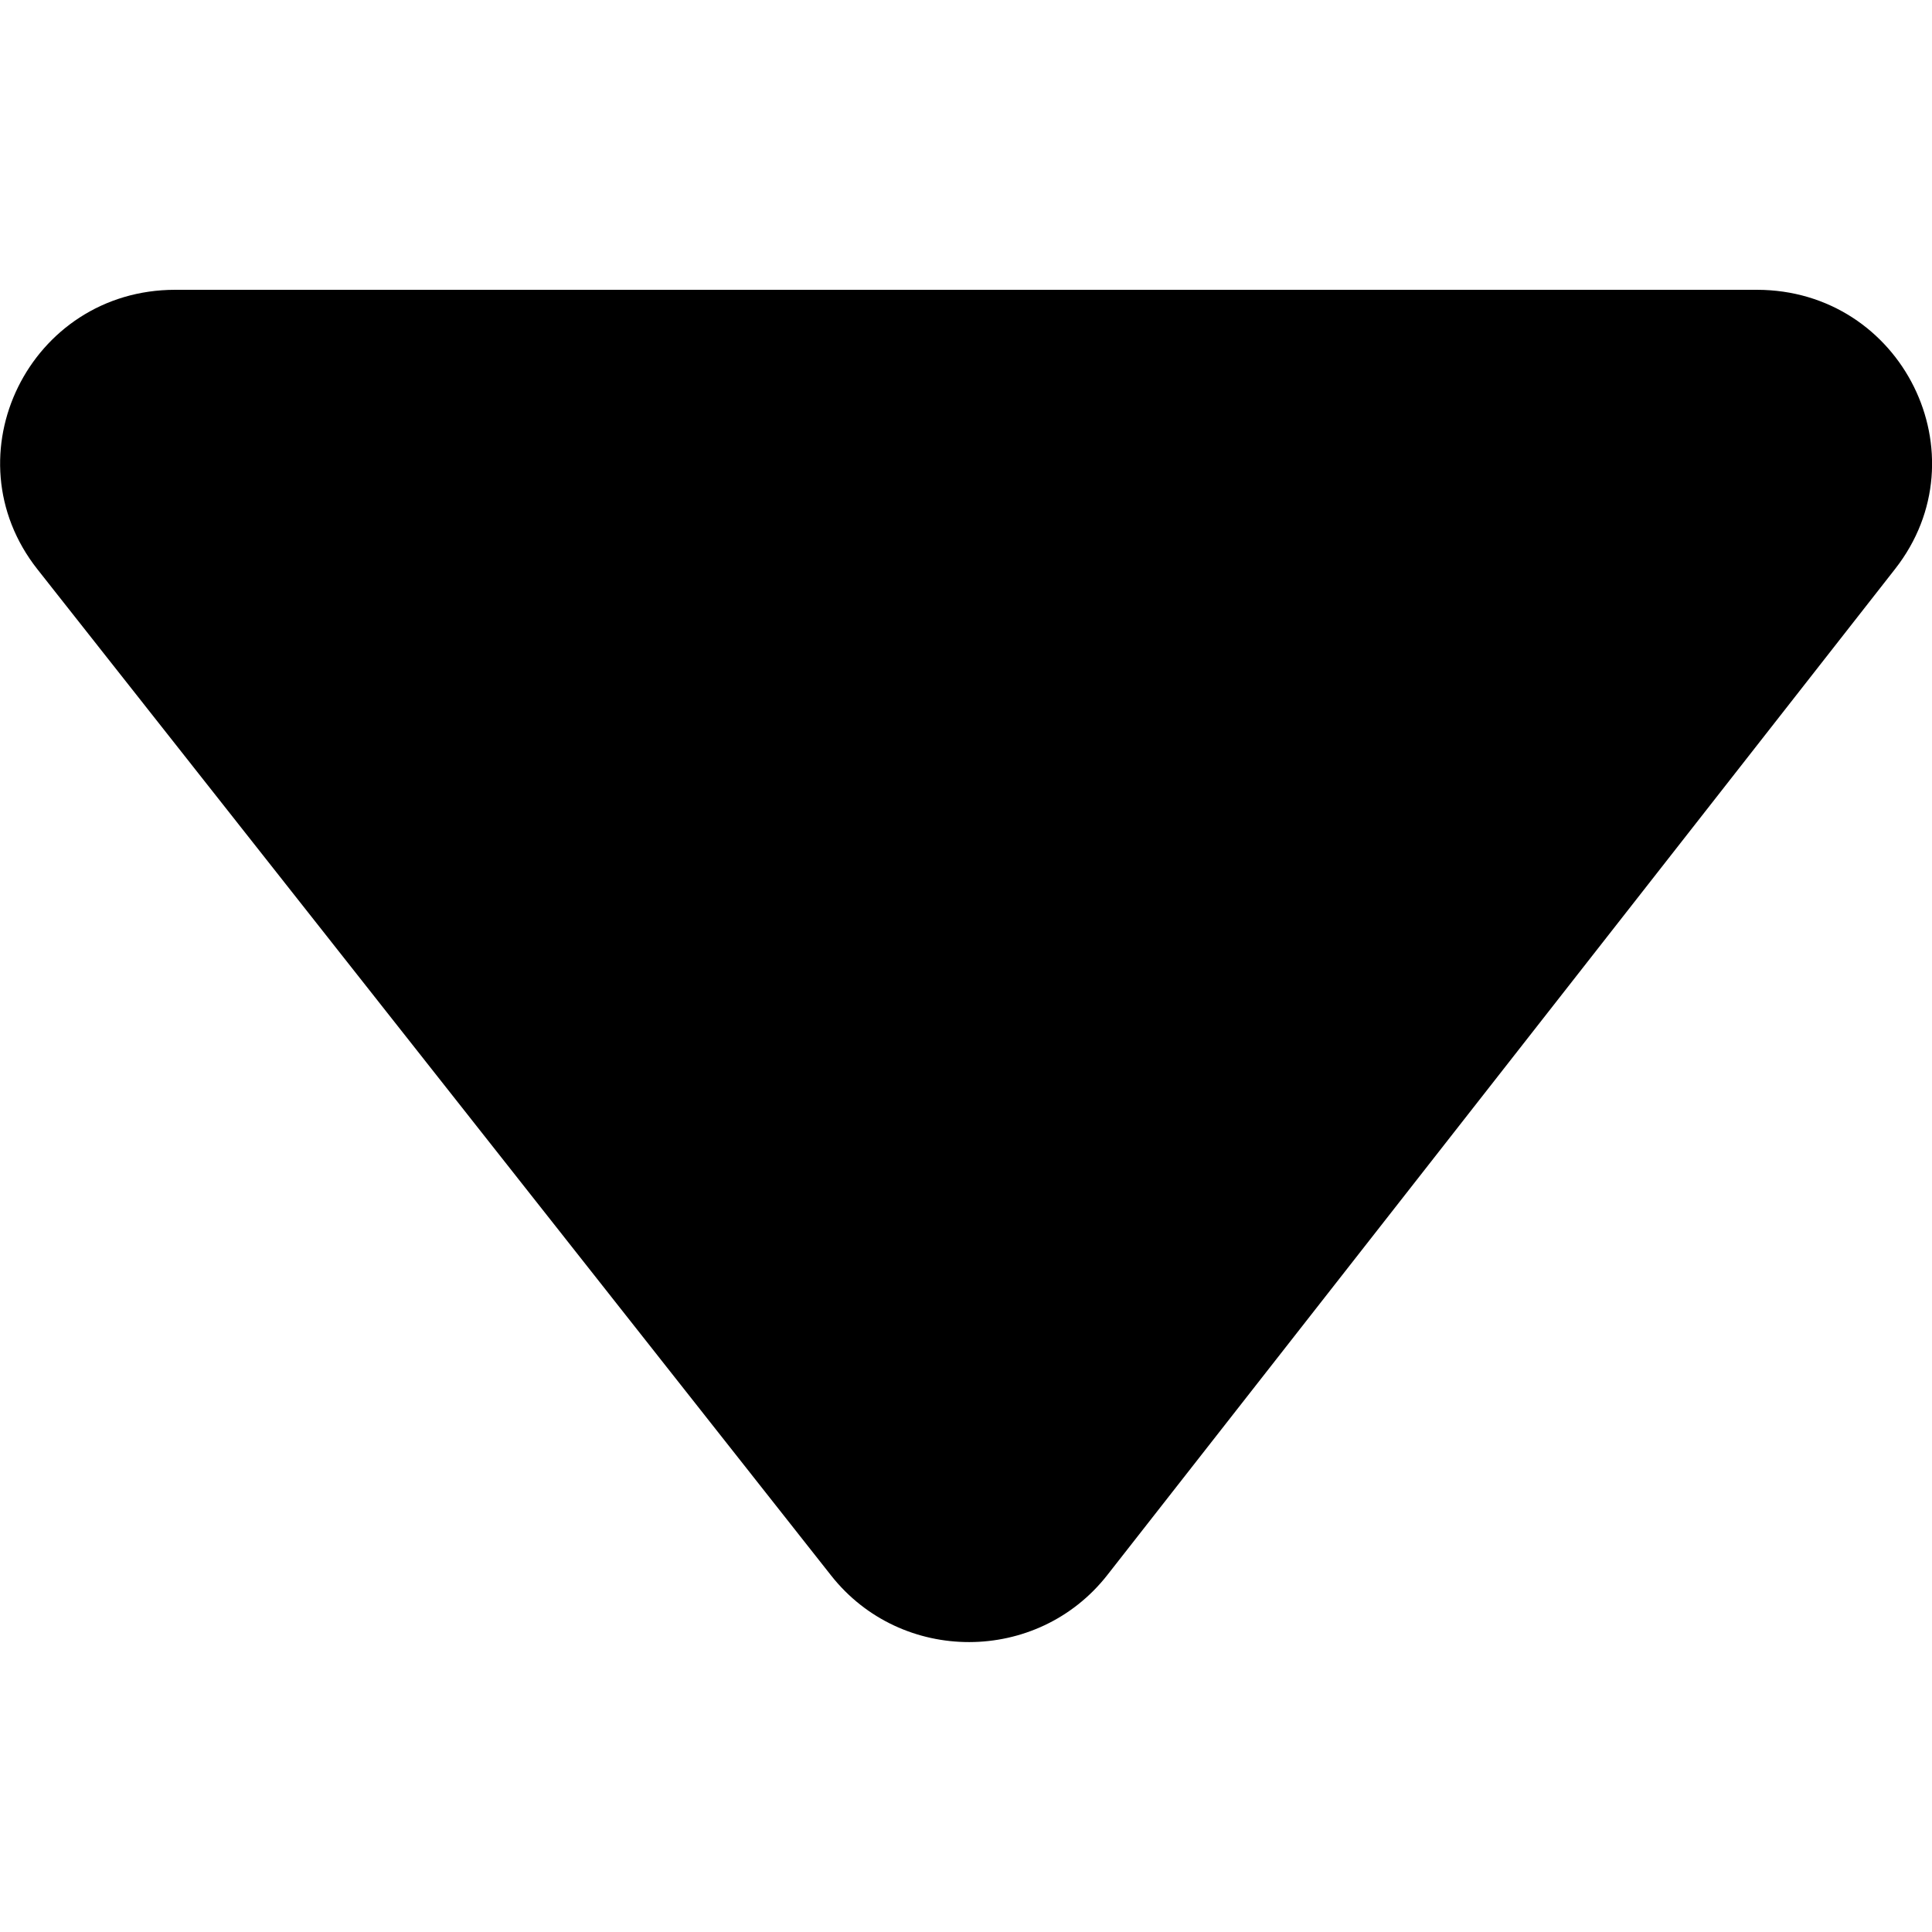
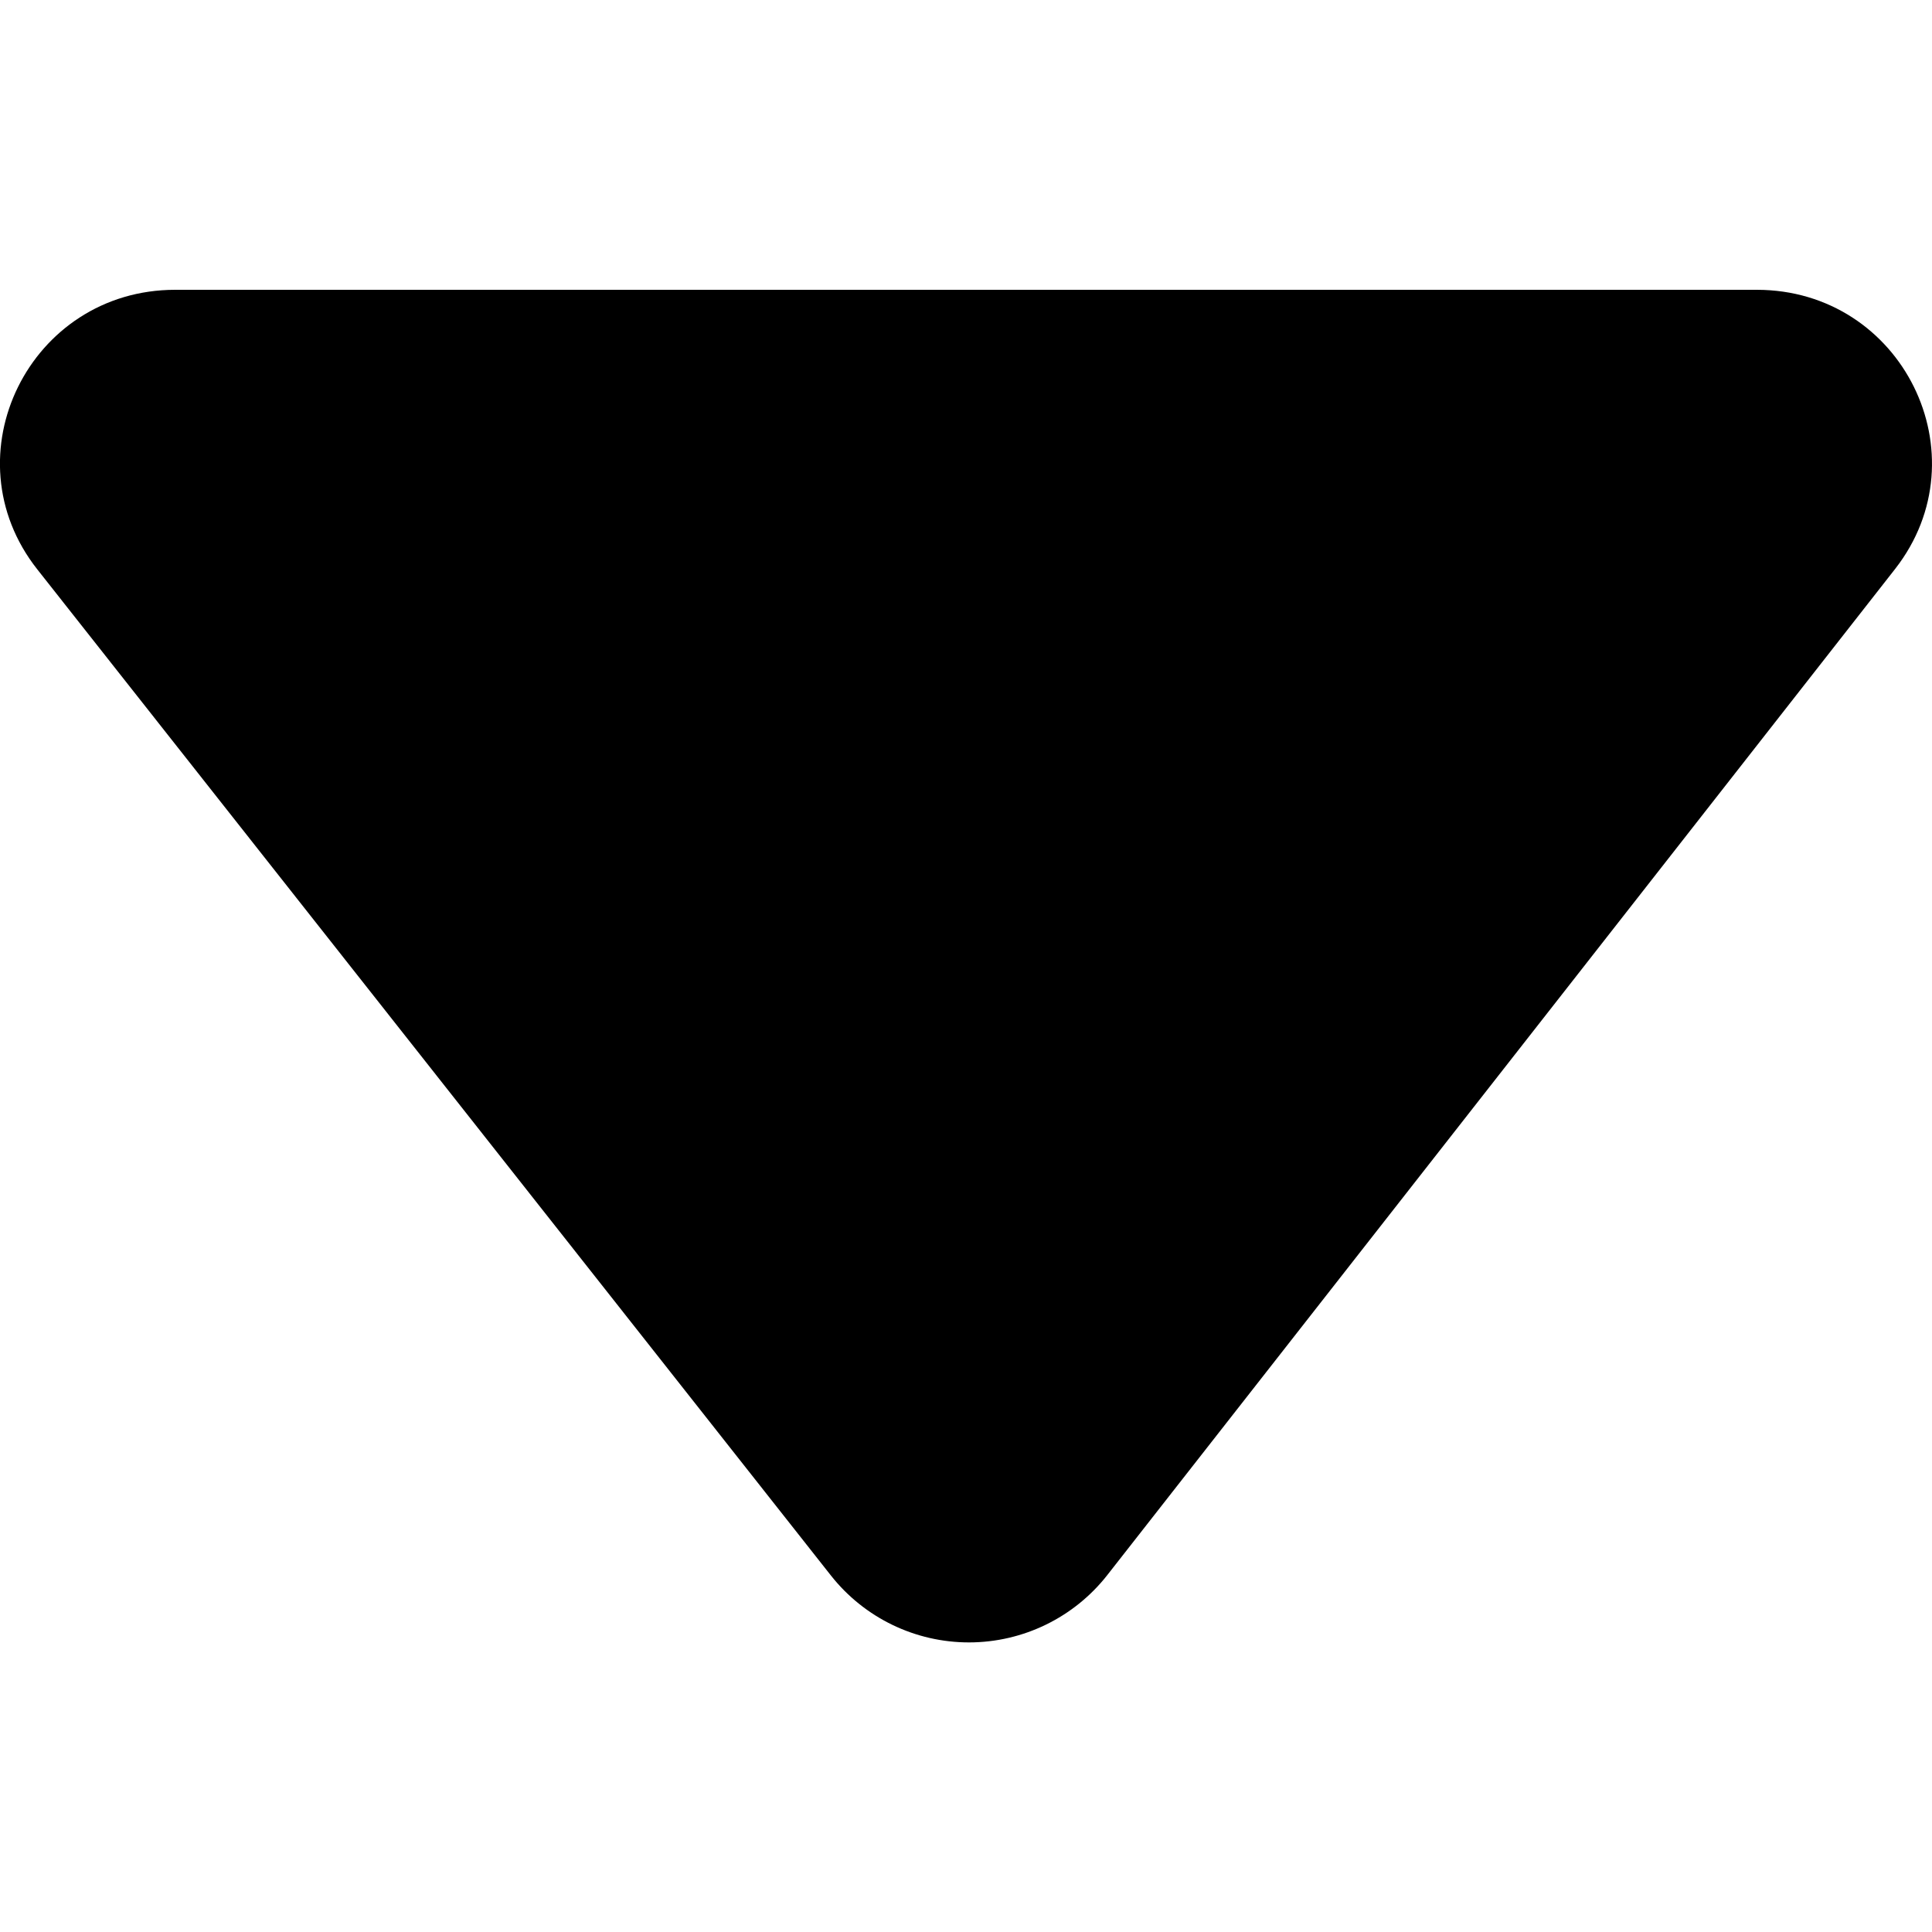
- <svg xmlns="http://www.w3.org/2000/svg" version="1.1" id="caret-down" x="0px" y="0px" viewBox="0 0 10 10" enable-background="new 0 0 10 10" xml:space="preserve">
-   <path fill="currentColor" d="M9.093,1.5H0.907c-0.754,0-1.177,0.859-0.713,1.447l4.108,5.208  c0.363,0.46,1.067,0.459,1.429-0.002l4.078-5.208C10.27,2.356,9.846,1.5,9.093,1.5z" />
+ <svg xmlns="http://www.w3.org/2000/svg" version="1.1" id="caret-down" x="0" y="0" viewBox="0 0 10 10" xml:space="preserve">
+   <path fill="currentColor" d="M9.093 1.5H.907c-.754 0-1.178.859-.714 1.447l4.108 5.208a.91.91 0 001.43-.002l4.078-5.208c.46-.589.037-1.445-.716-1.445z" />
</svg>
